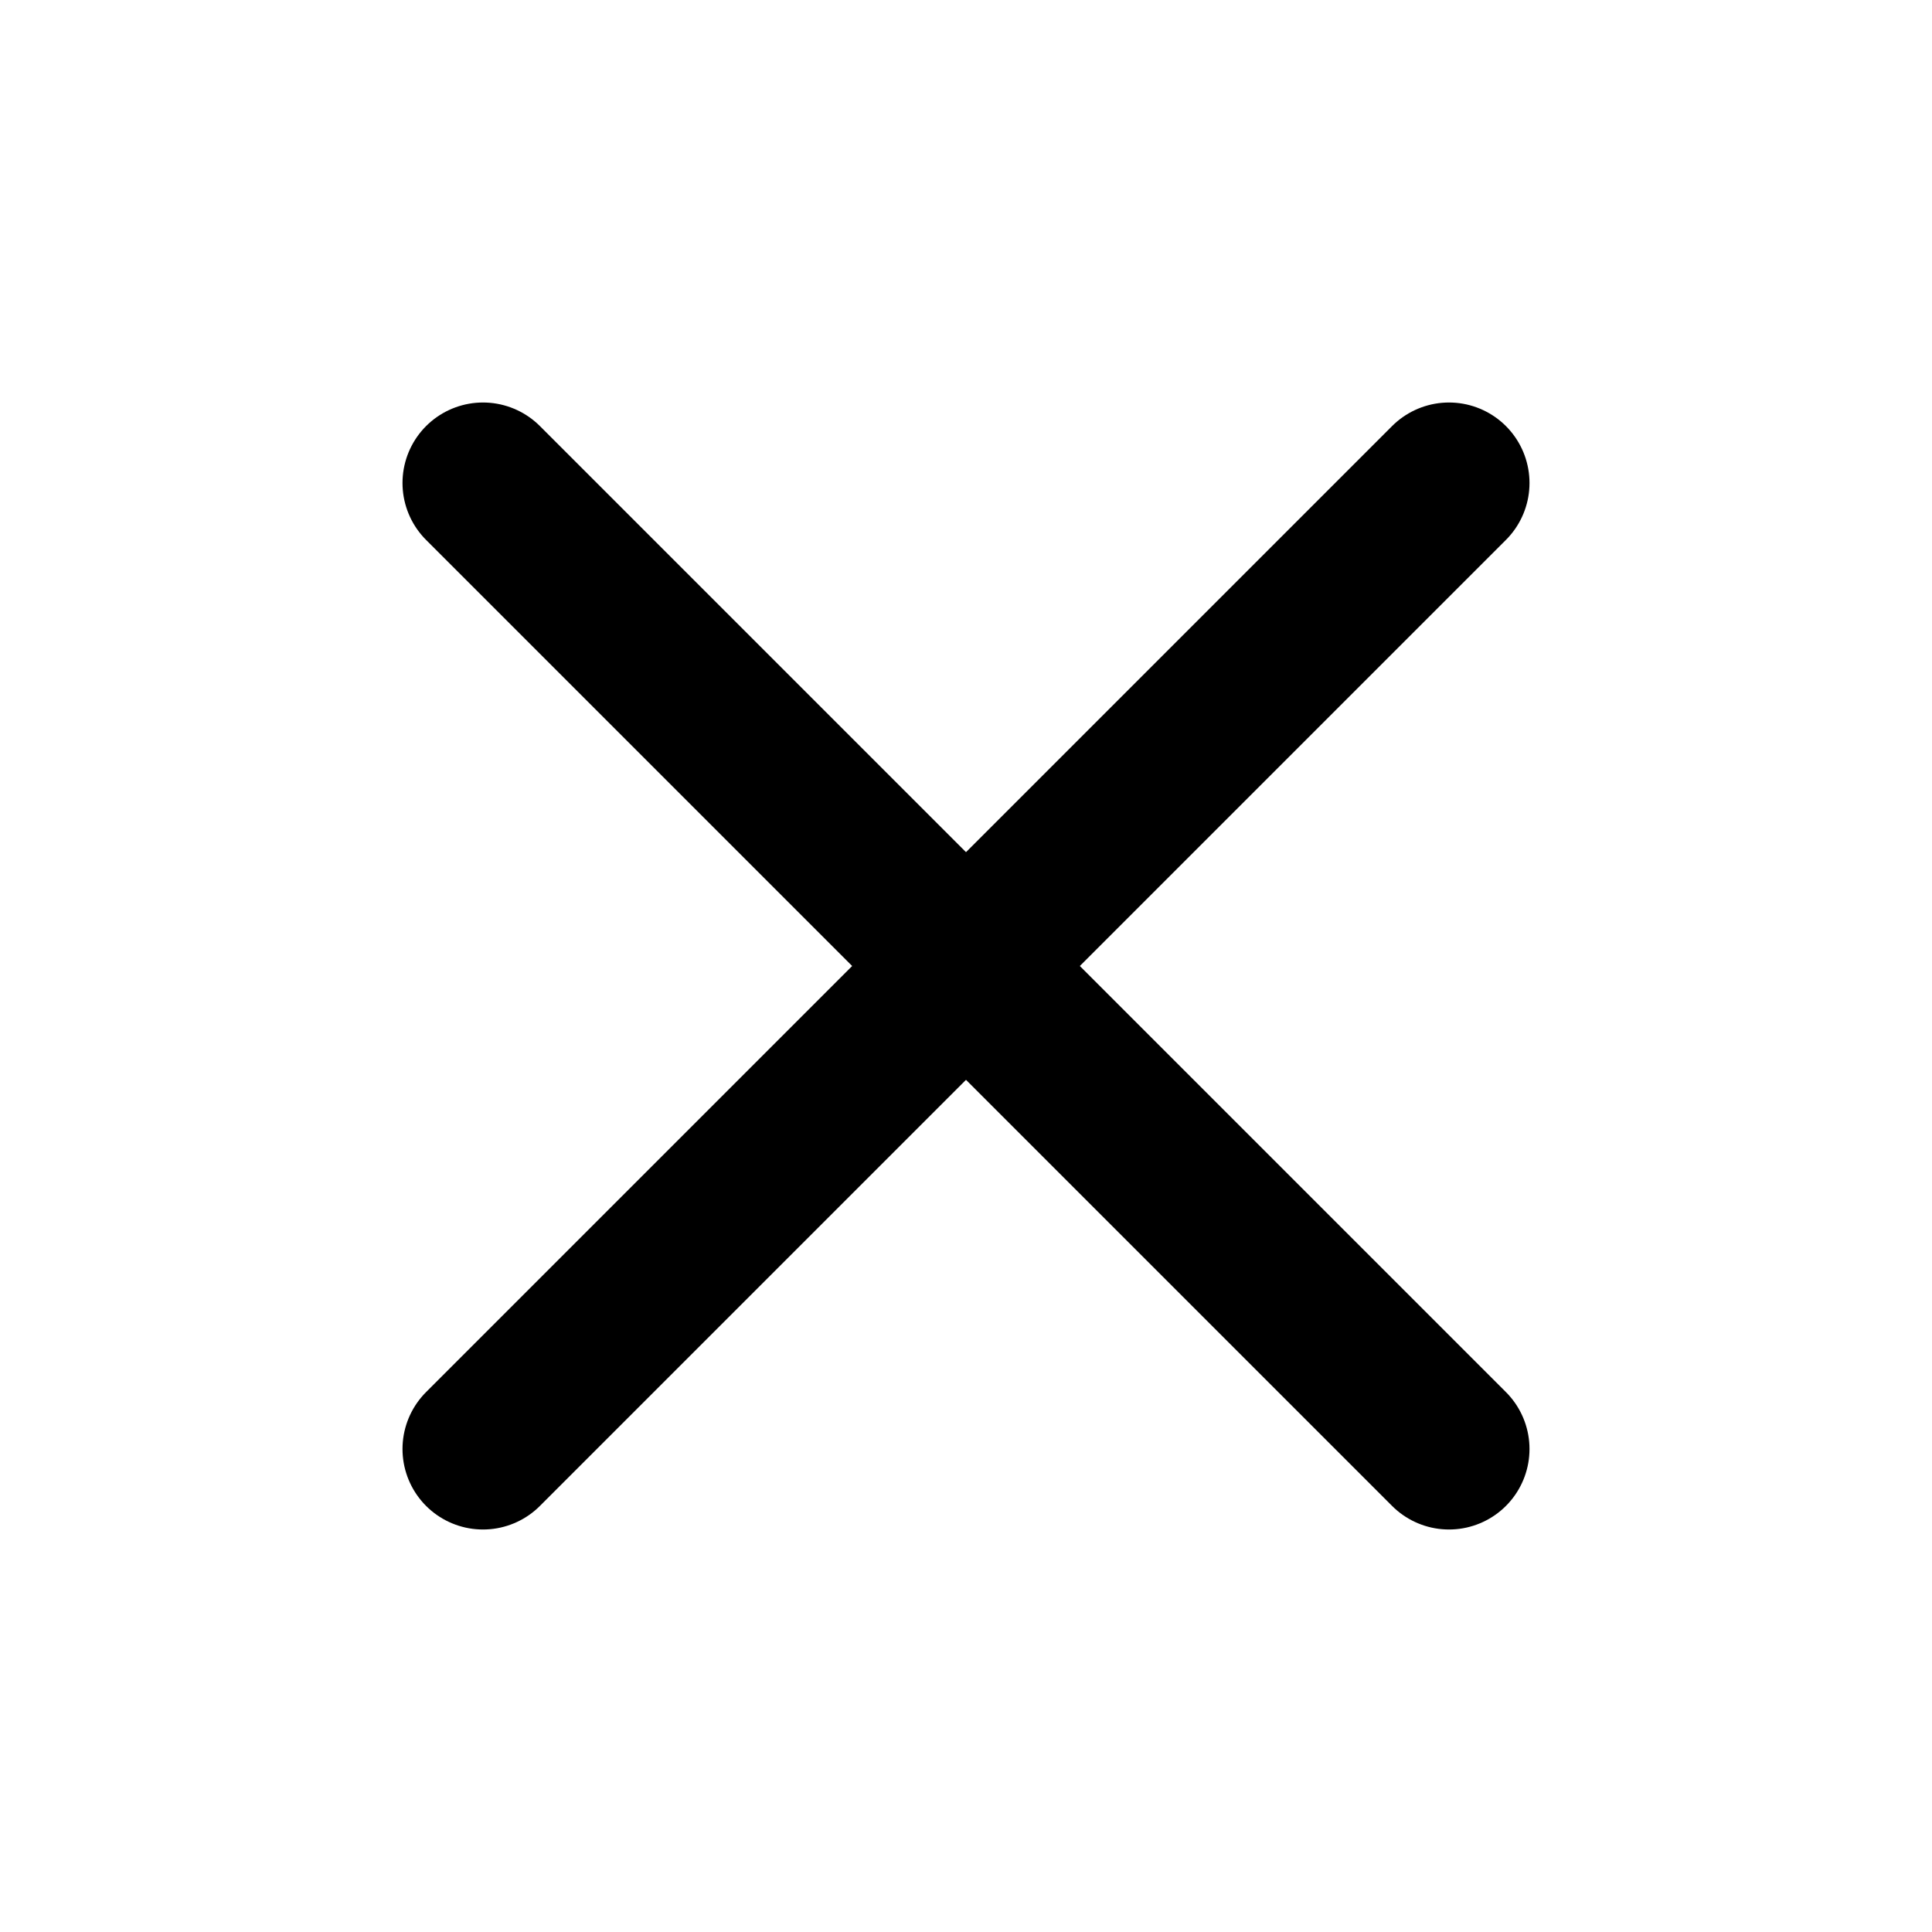
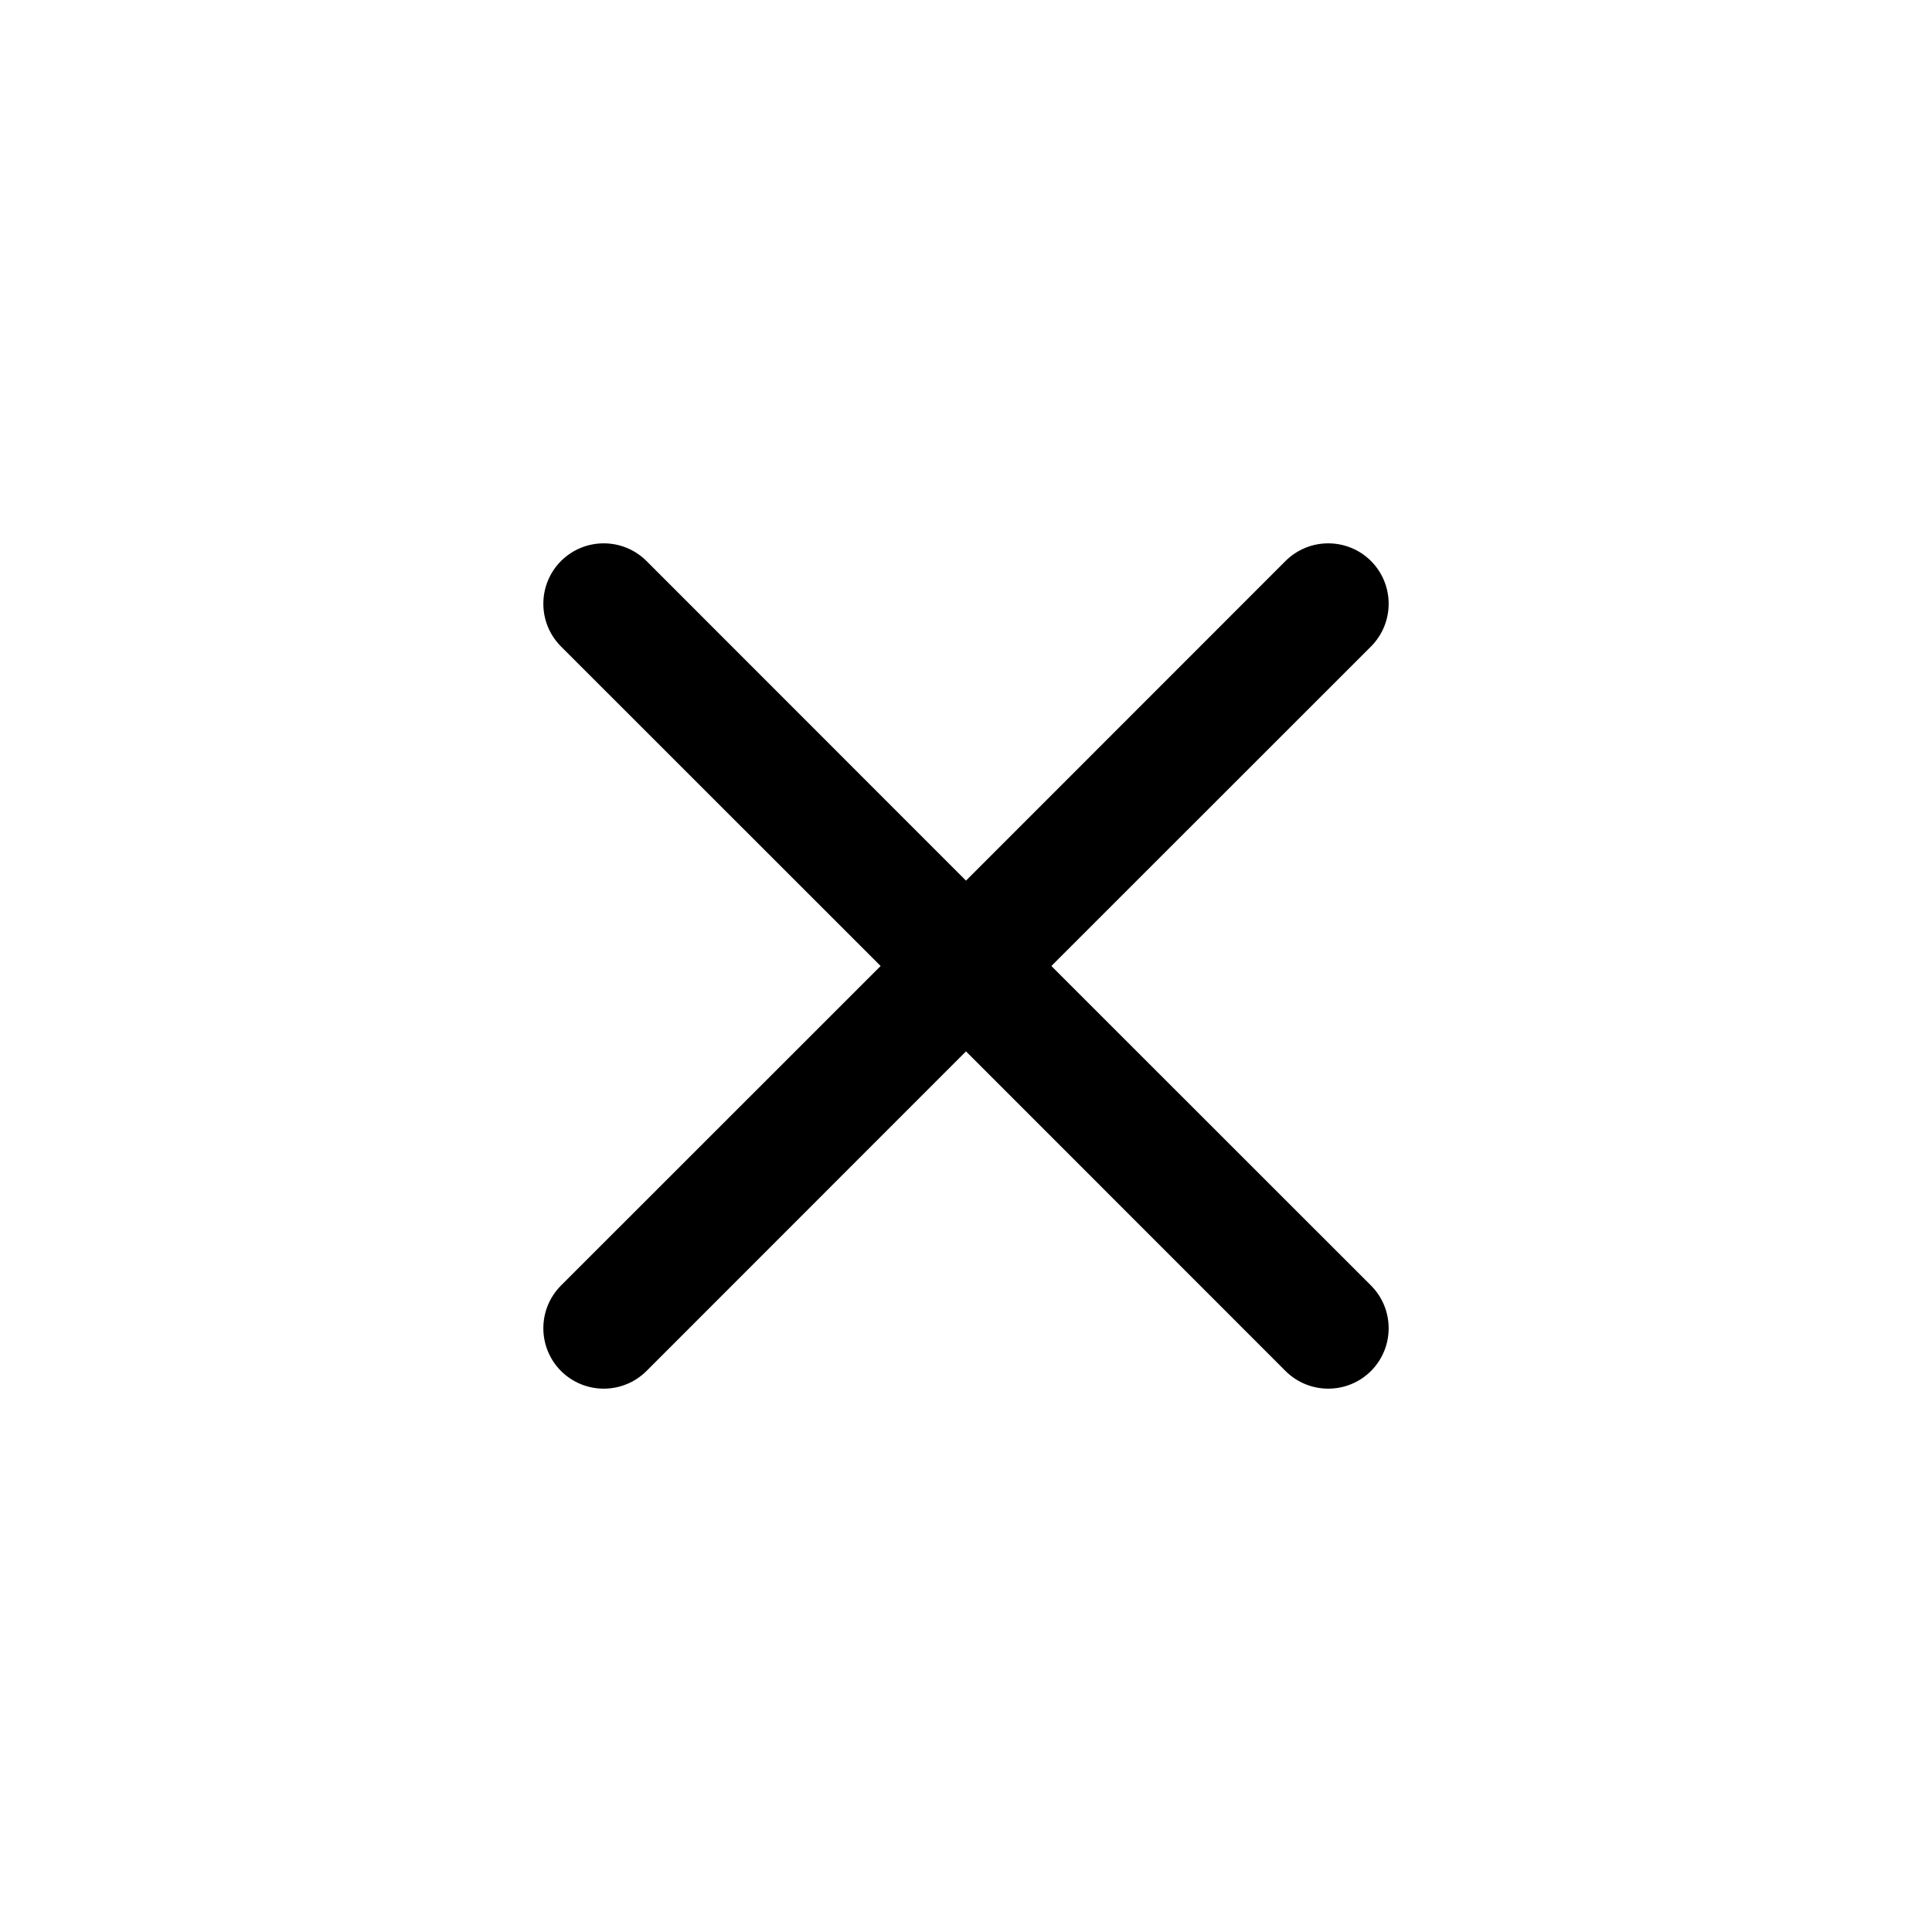
- <svg xmlns="http://www.w3.org/2000/svg" width="24" height="24" viewBox="0 0 24 24" fill="none" stroke="currentColor" stroke-width="2" stroke-linecap="round" stroke-linejoin="round" class="feather feather-x">
-   <line x1="18" y1="6" x2="6" y2="18" />
-   <line x1="6" y1="6" x2="18" y2="18" />
+ <svg xmlns="http://www.w3.org/2000/svg" width="16" height="16" viewBox="0 0 16 16" fill="none">
+   <path d="M4.646 4.646C4.842 4.451 5.158 4.451 5.354 4.646L8 7.293L10.646 4.646C10.842 4.451 11.158 4.451 11.354 4.646C11.549 4.842 11.549 5.158 11.354 5.354L8.707 8L11.354 10.646C11.549 10.842 11.549 11.158 11.354 11.354C11.158 11.549 10.842 11.549 10.646 11.354L8 8.707L5.354 11.354C5.158 11.549 4.842 11.549 4.646 11.354C4.451 11.158 4.451 10.842 4.646 10.646L7.293 8L4.646 5.354C4.451 5.158 4.451 4.842 4.646 4.646Z" fill="black" />
</svg>
